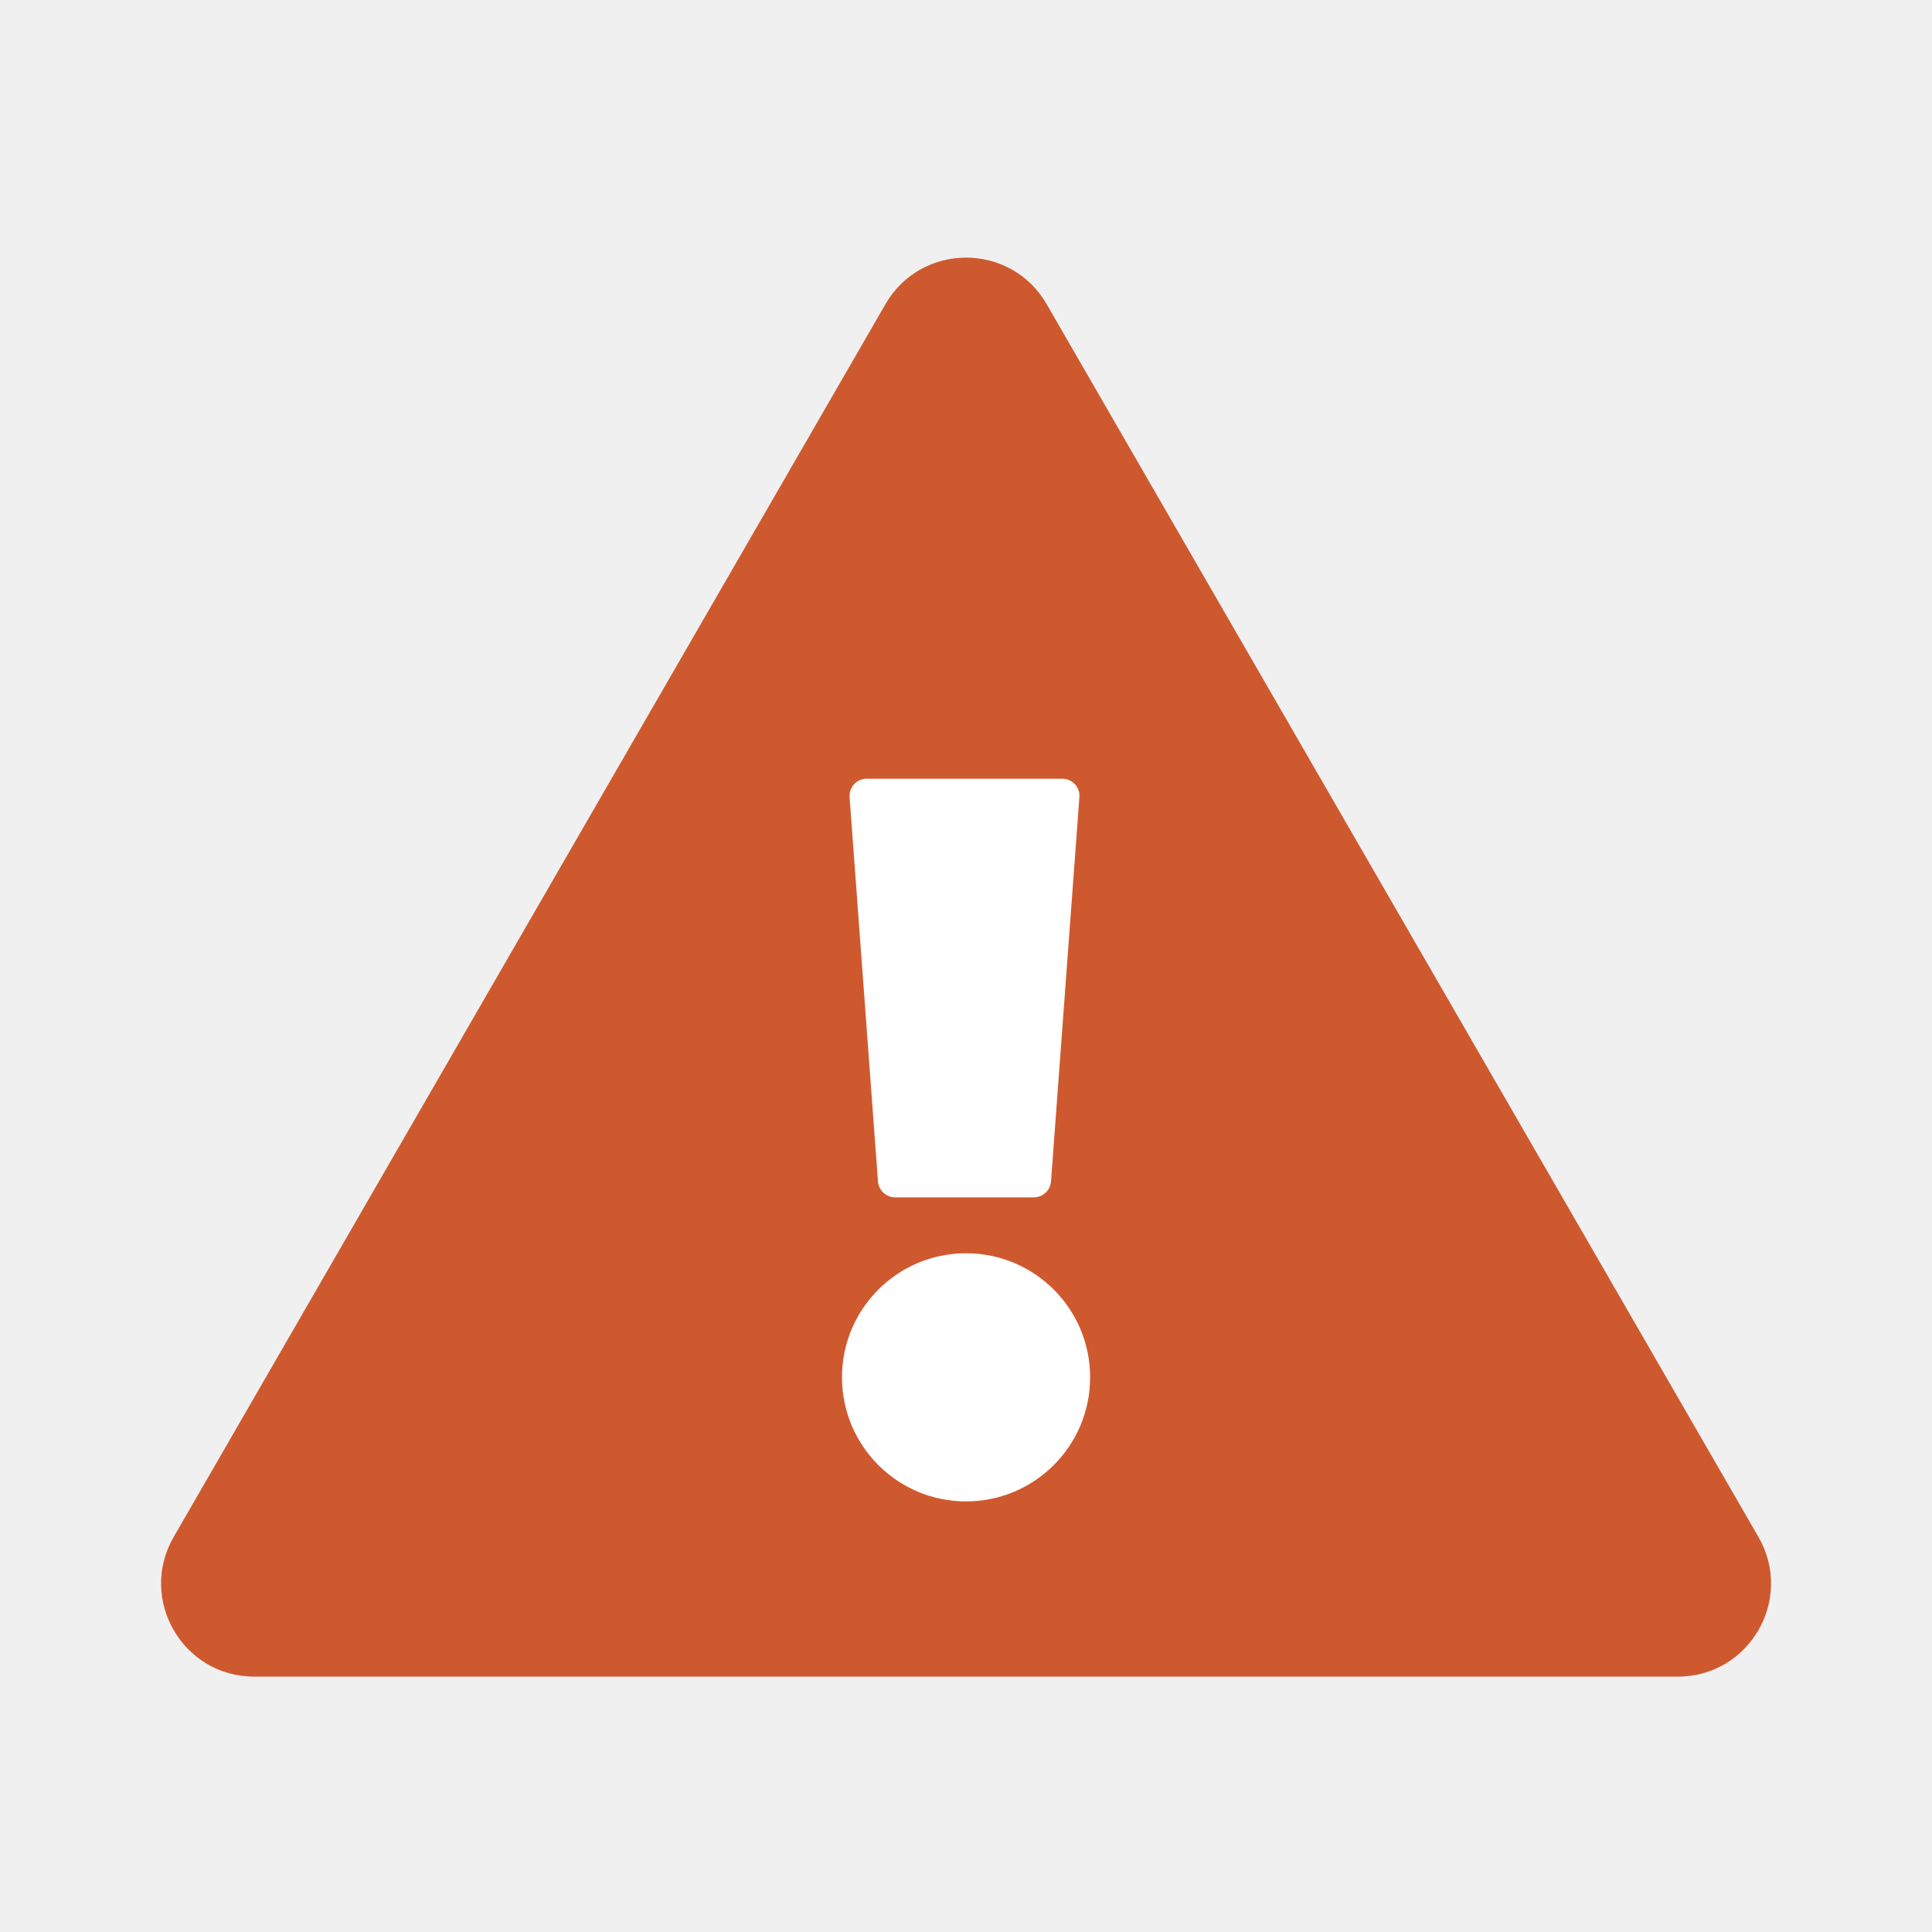
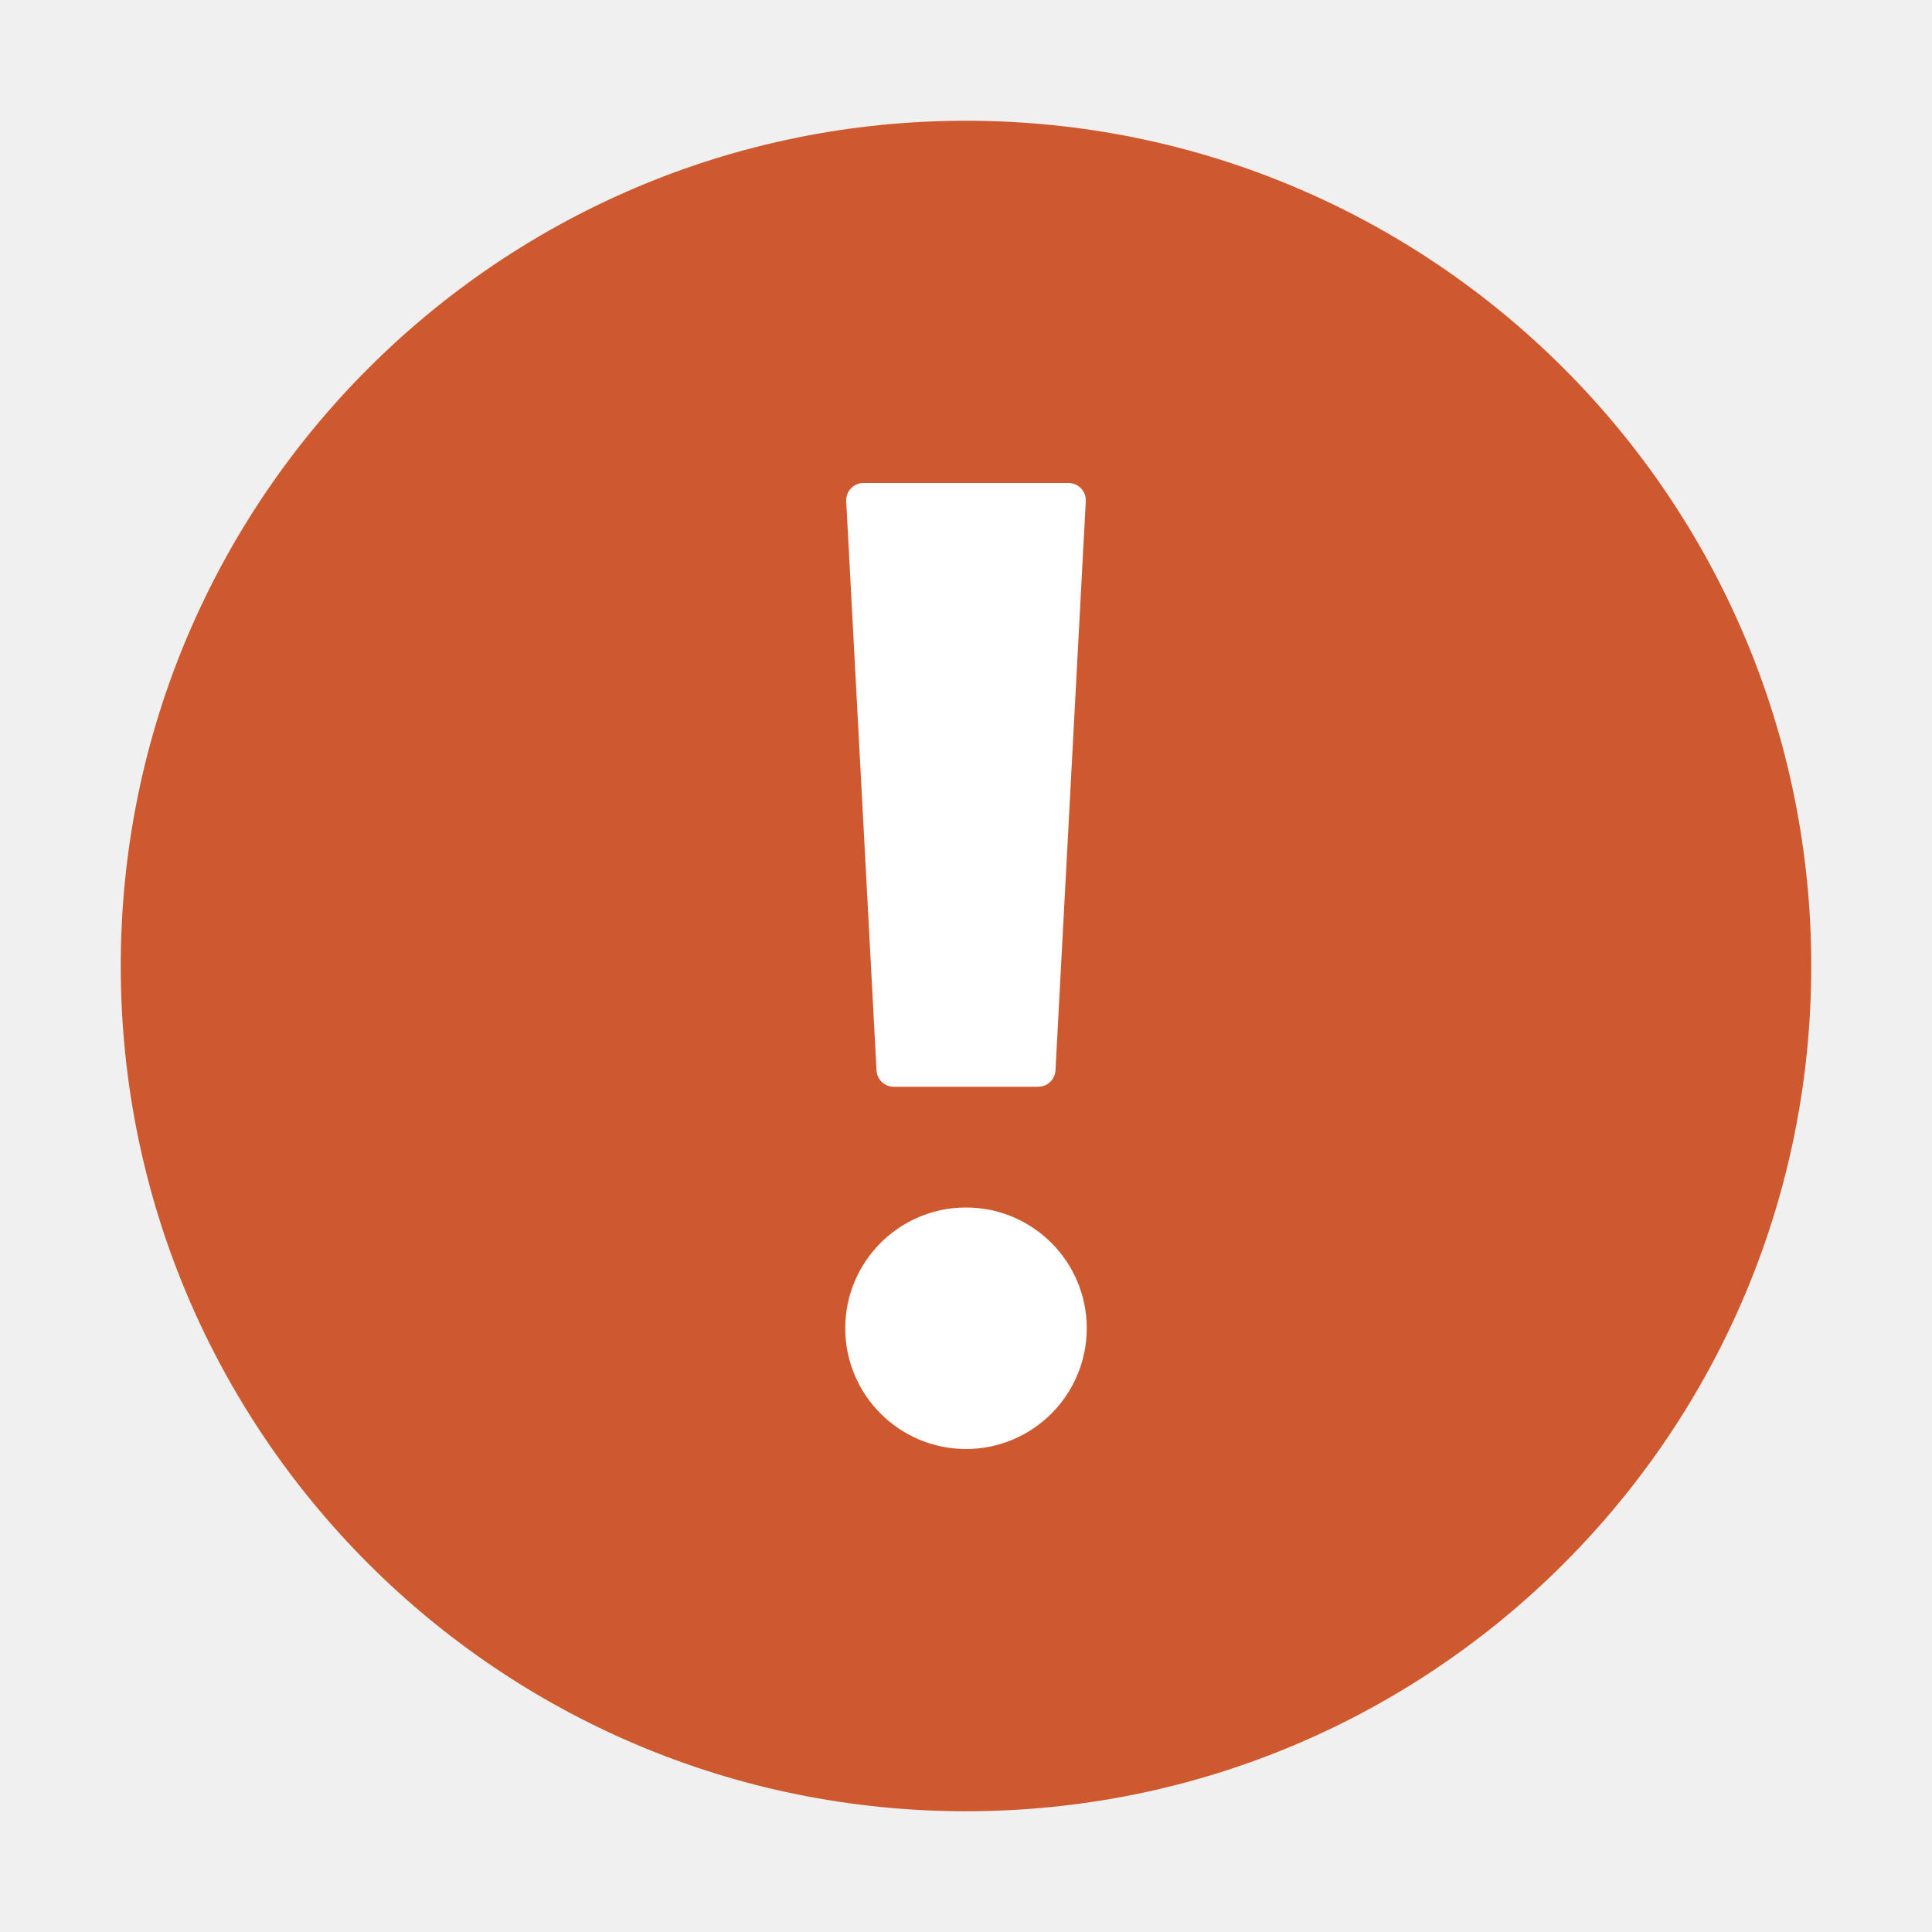
<svg xmlns="http://www.w3.org/2000/svg" viewBox="0 0 16 16" fill="none">
-   <path d="M7.333 2.519C7.63 2.005 8.371 2.005 8.668 2.519L14.563 12.729C14.859 13.243 14.489 13.885 13.895 13.885H2.105C1.512 13.885 1.142 13.243 1.438 12.729L7.333 2.519Z" fill="#CF592E" />
-   <path fill-rule="evenodd" clip-rule="evenodd" d="M7.414 9.916H8.561C8.636 9.916 8.698 9.859 8.704 9.784L8.939 6.602C8.946 6.519 8.88 6.449 8.797 6.449H7.178C7.095 6.449 7.03 6.519 7.036 6.602L7.271 9.784C7.277 9.859 7.339 9.916 7.414 9.916ZM8 12.434C8.568 12.434 9.028 11.974 9.028 11.406C9.028 10.839 8.568 10.379 8 10.379C7.433 10.379 6.973 10.839 6.973 11.406C6.973 11.974 7.433 12.434 8 12.434Z" fill="white" />
+   <circle cx="8" cy="8" r="7" fill="#CF592E" />
+   <path fill-rule="evenodd" clip-rule="evenodd" d="M7.402 9H8.598C8.674 9 8.736 8.941 8.741 8.865L8.992 4.15C8.996 4.069 8.931 4 8.849 4H7.151C7.069 4 7.004 4.069 7.008 4.15L7.259 8.865C7.263 8.941 7.326 9 7.402 9ZM8 12C8.552 12 9 11.552 9 11C9 10.448 8.552 10 8 10C7.448 10 7 10.448 7 11C7 11.552 7.448 12 8 12Z" fill="white" />
</svg>
